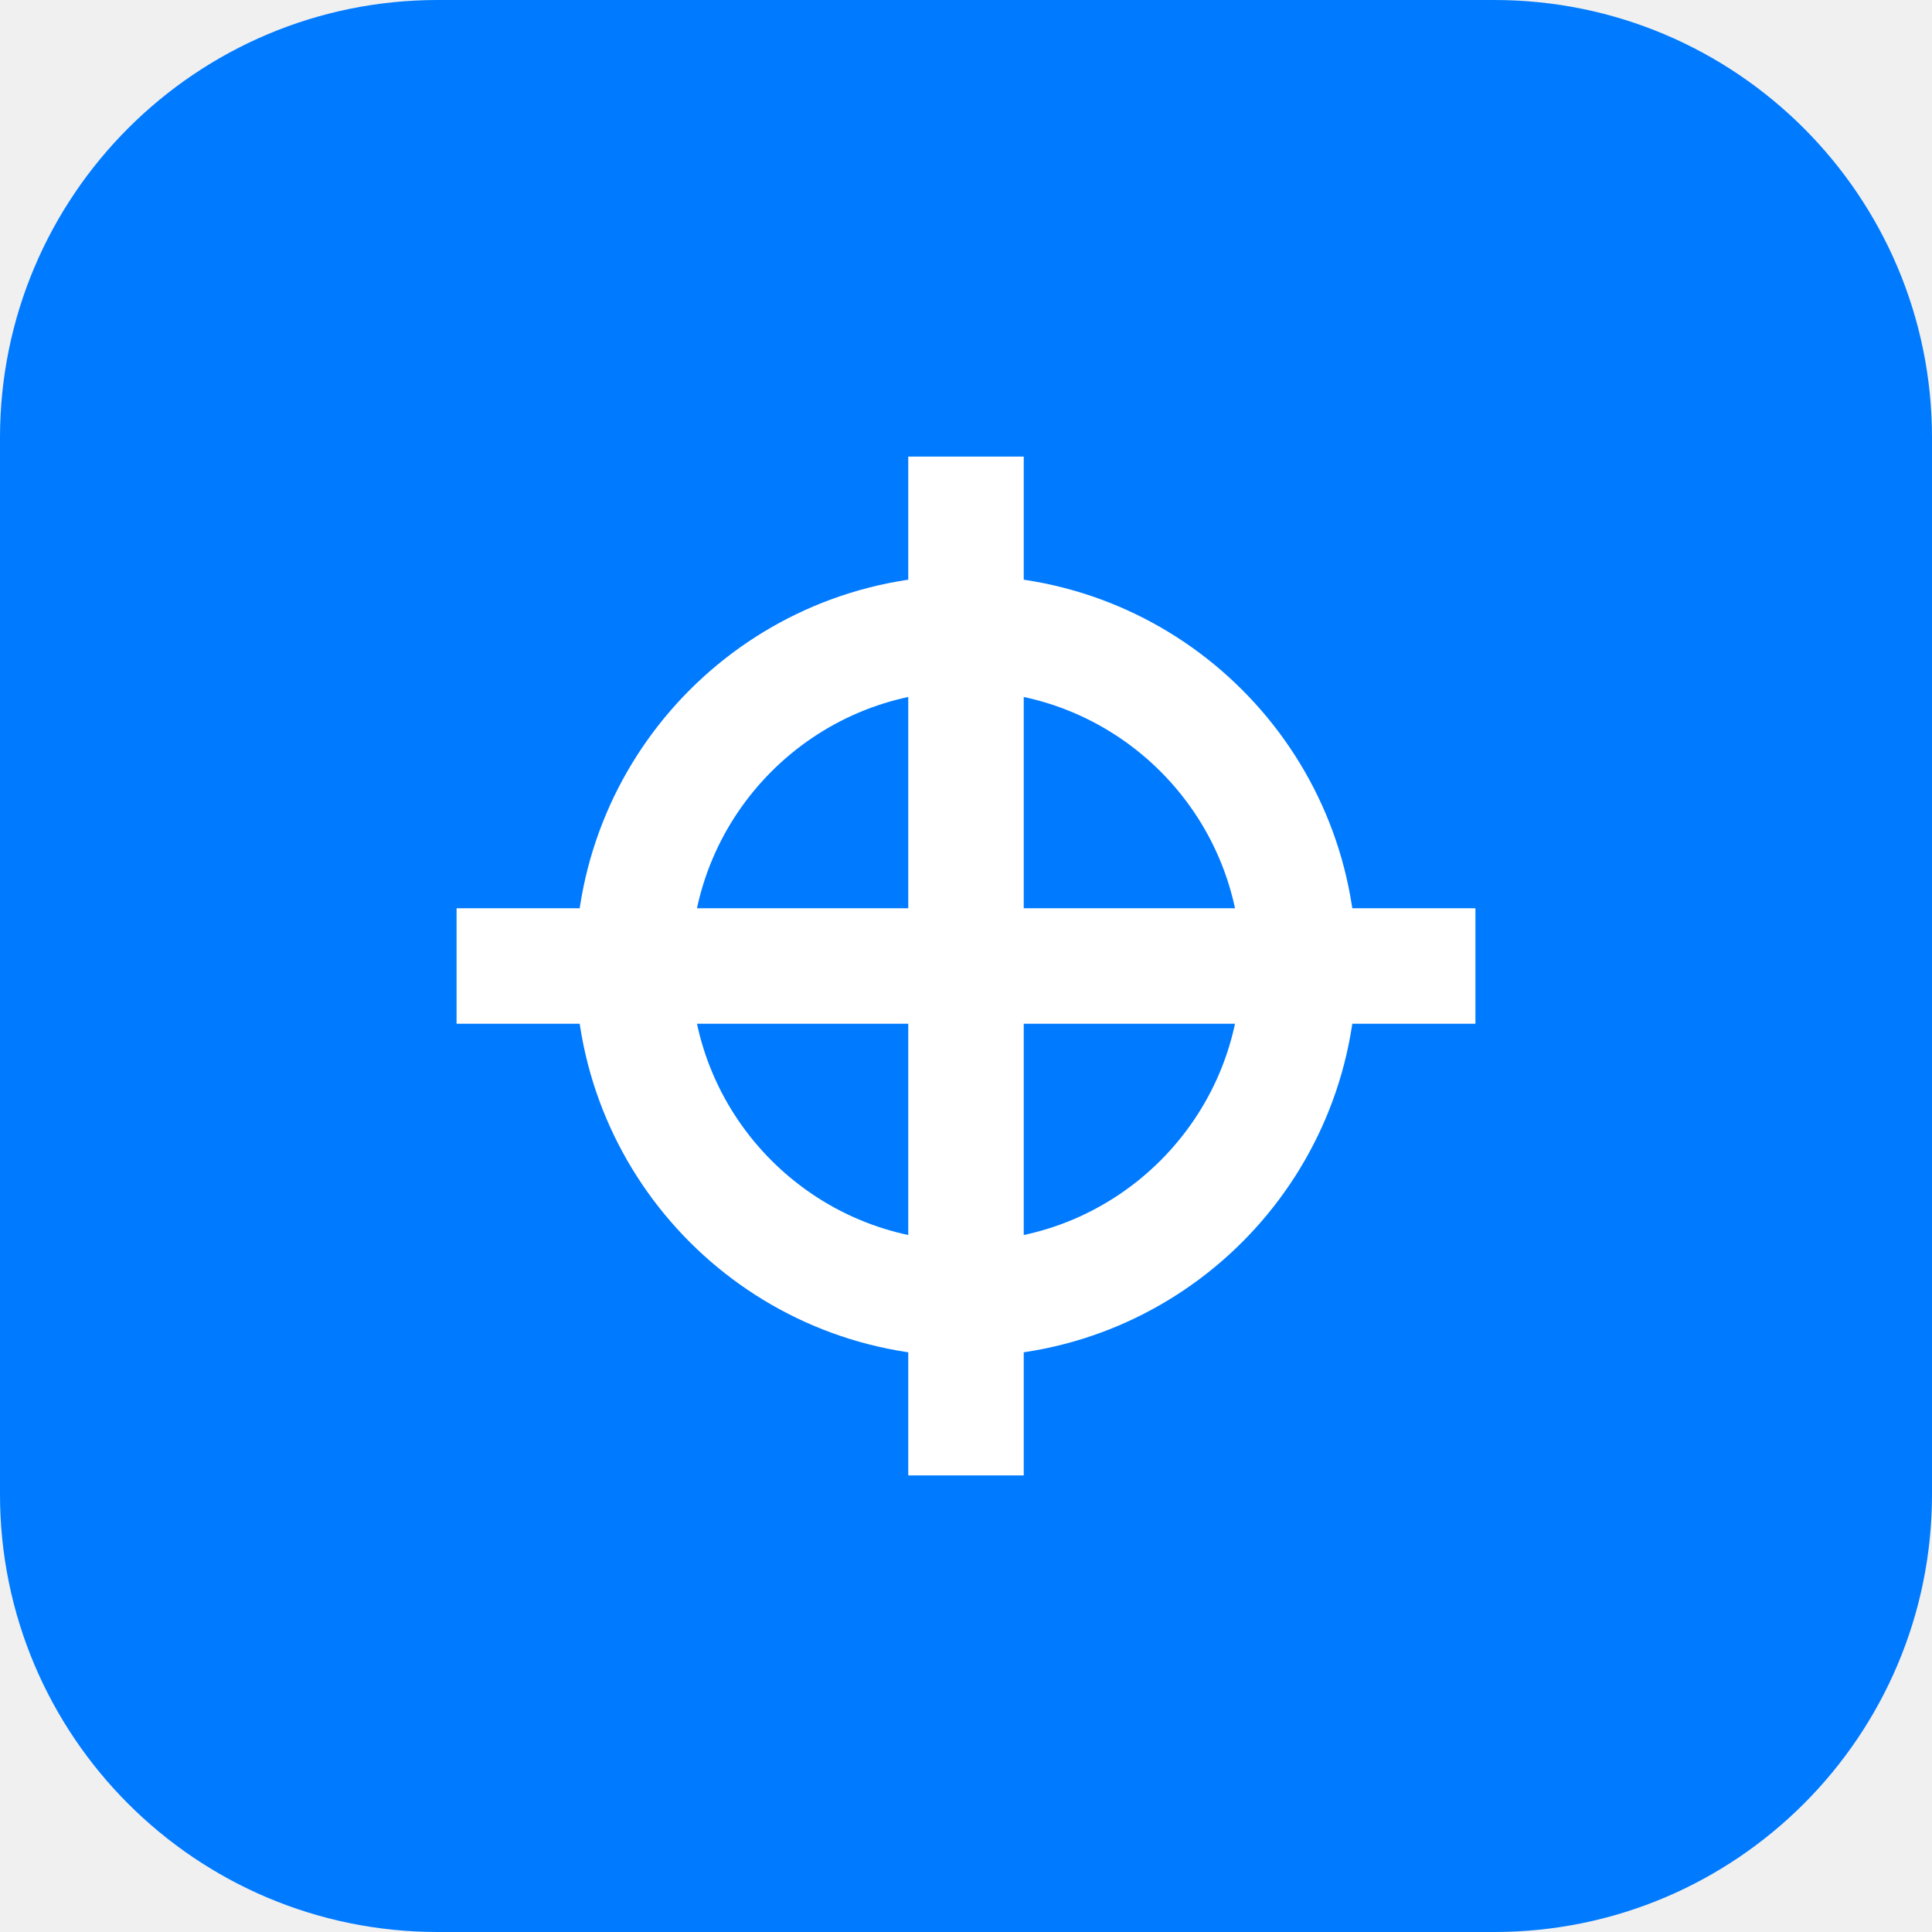
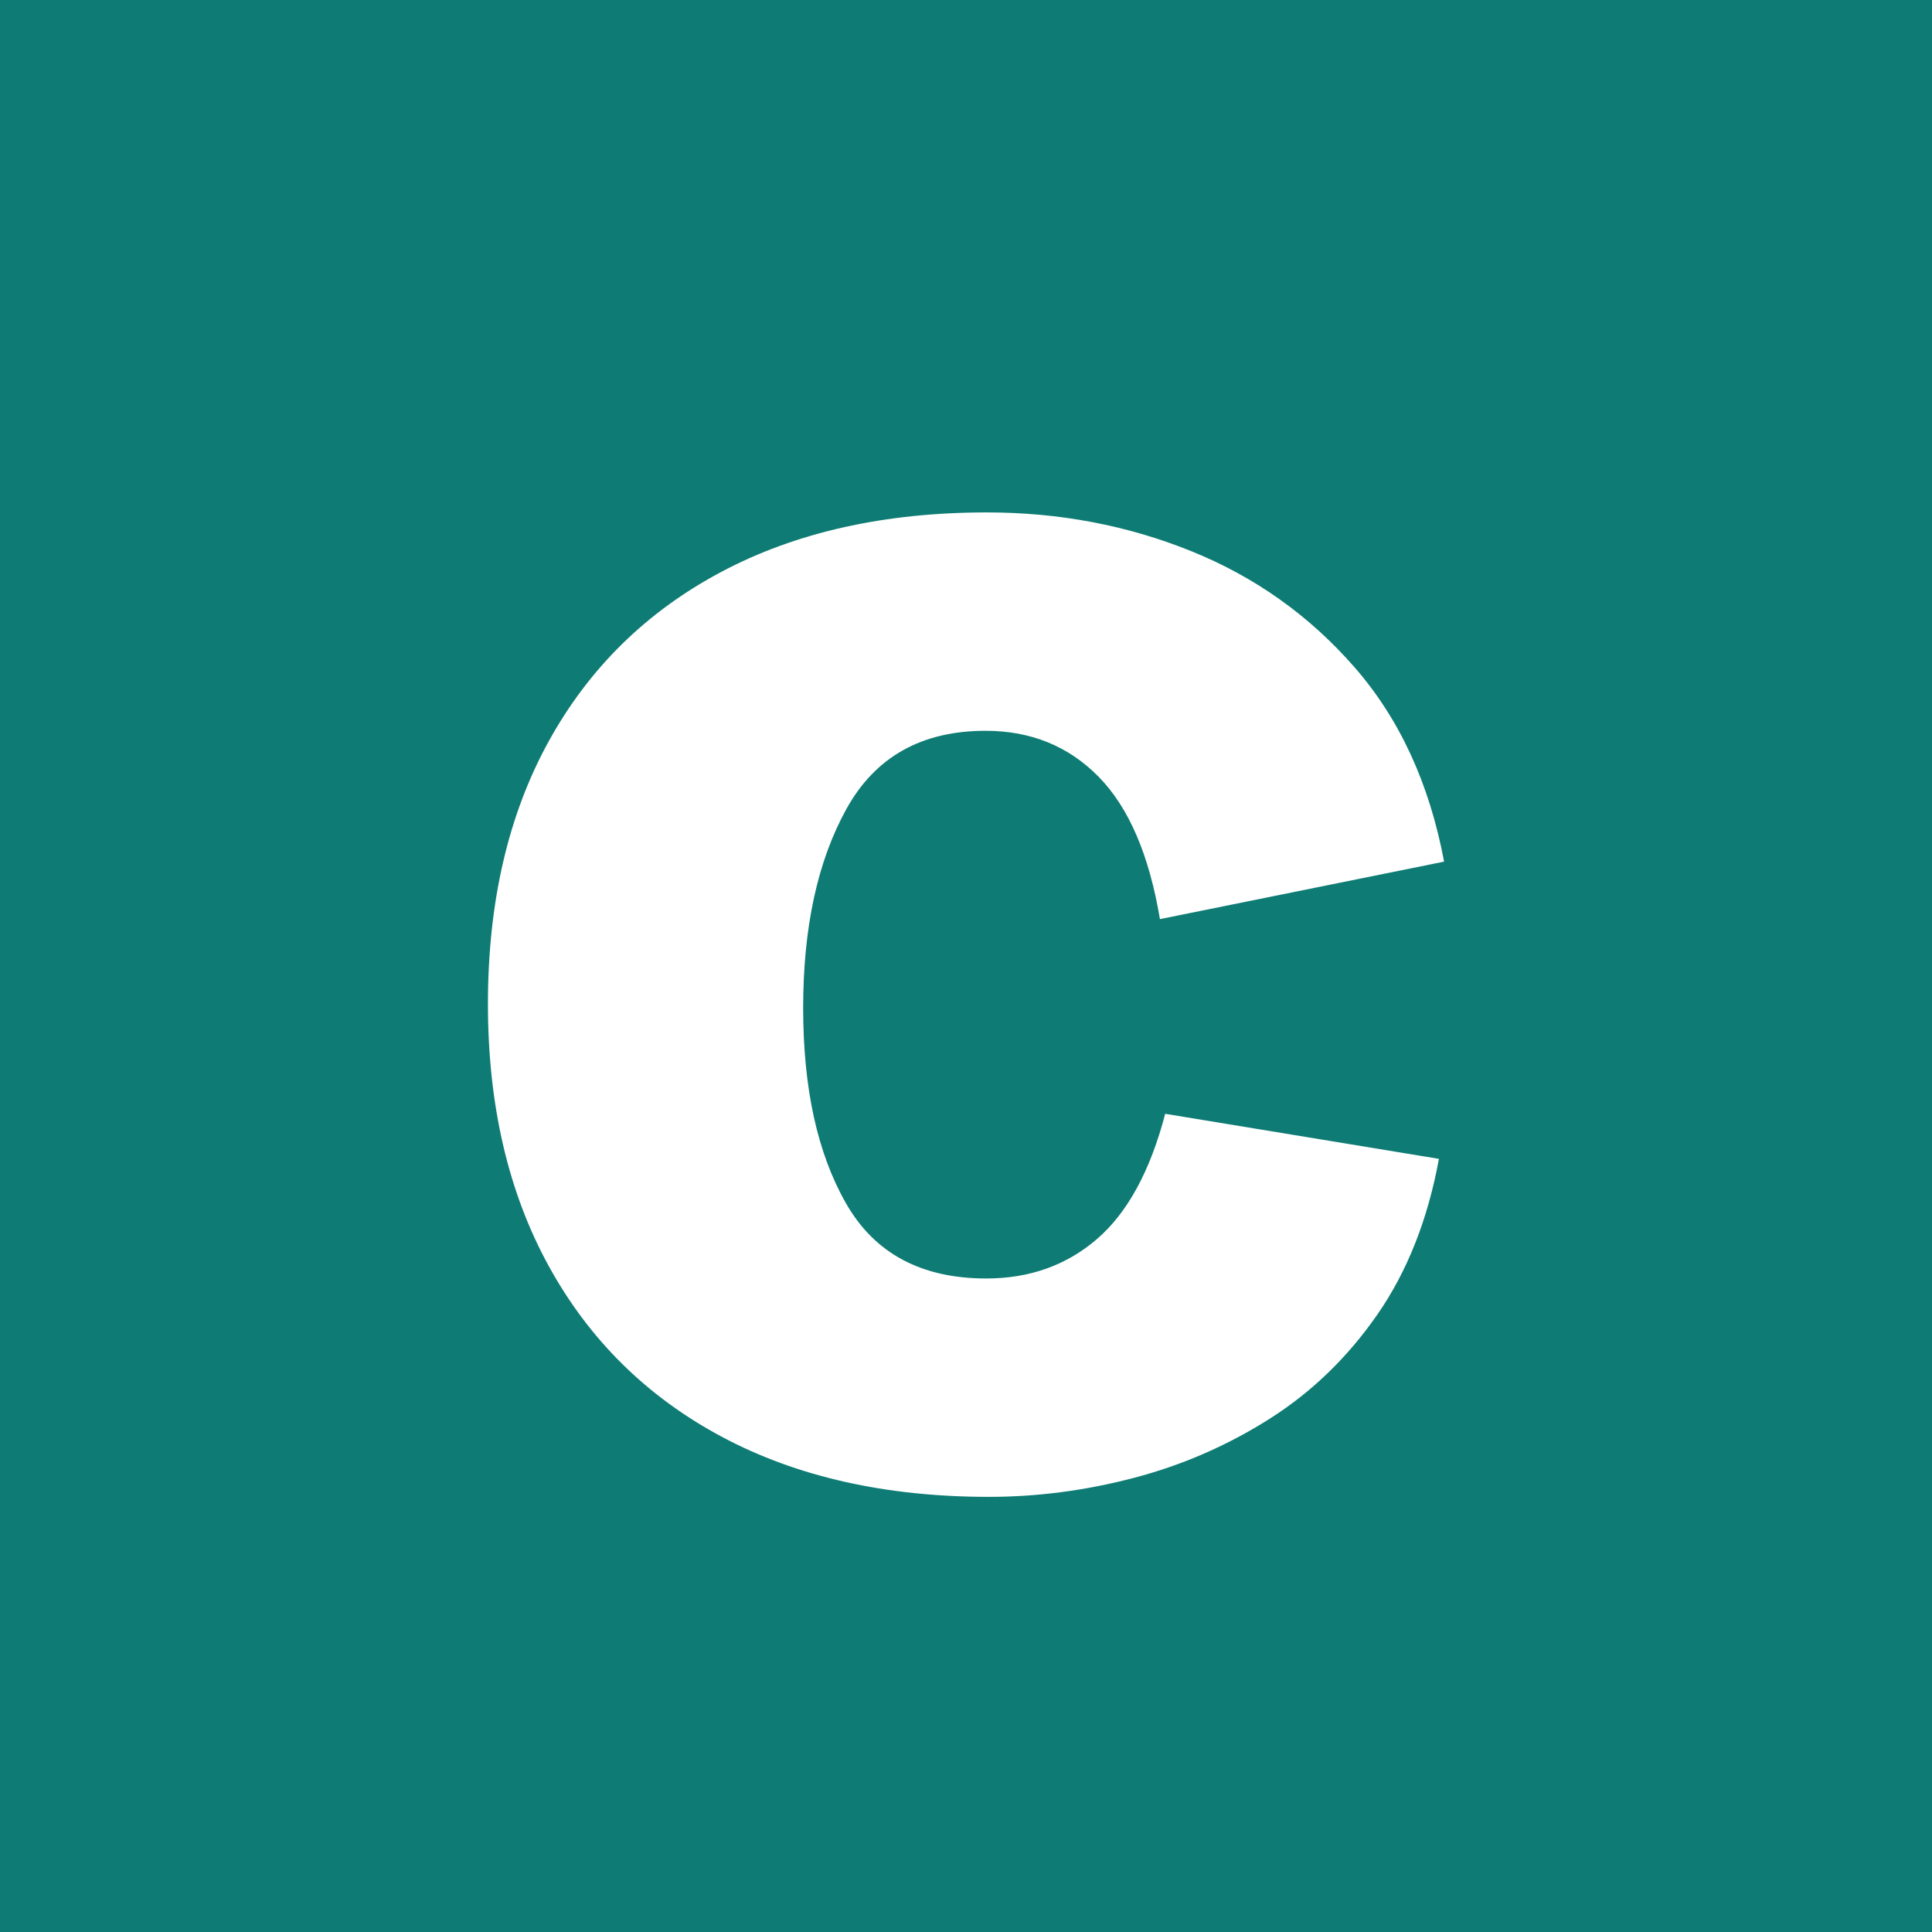
- <svg xmlns="http://www.w3.org/2000/svg" viewBox="0 0 64 64" width="512" height="512" role="img" aria-label="Codetta">
-   <rect width="64" height="64" rx="14.5" fill="#007aff" />
-   <g transform="translate(14.00 14.00) scale(1.125)" fill="none" stroke="#ffffff" stroke-width="3.4">
-     <circle cx="16" cy="16" r="9.8" />
-     <path d="M16 1v30M1 16h30" />
-   </g>
+ <svg xmlns="http://www.w3.org/2000/svg" viewBox="0 0 512 512" width="512" height="512" role="img" aria-label="Codetta">
+   <rect width="512" height="512" fill="#0e7c74" />
+   <path transform="translate(114.08 390.44)" fill="#ffffff" d="M148.009 6.243Q107.083 6.243 77.305 -9.627Q47.527 -25.497 31.377 -54.863Q15.226 -84.229 15.226 -124.381Q15.226 -164.713 31.286 -193.899Q47.346 -223.084 77.034 -238.864Q106.722 -254.643 147.467 -254.643Q176.136 -254.643 201.519 -244.416Q226.903 -234.189 244.853 -213.644Q262.802 -193.1 268.617 -162.097L193.312 -146.866Q189.041 -172.411 177.066 -184.591Q165.092 -196.772 147.105 -196.772Q121.694 -196.772 110.229 -176.057Q98.765 -155.343 98.765 -123.296Q98.765 -91.381 110.139 -71.505Q121.513 -51.628 147.286 -51.628Q164.5 -51.628 176.631 -62.083Q188.762 -72.538 194.709 -95.273L267.253 -83.329Q262.818 -59.226 250.989 -42.156Q239.159 -25.086 222.409 -14.465Q205.659 -3.844 186.453 1.2Q167.247 6.243 148.009 6.243Z" />
</svg>
